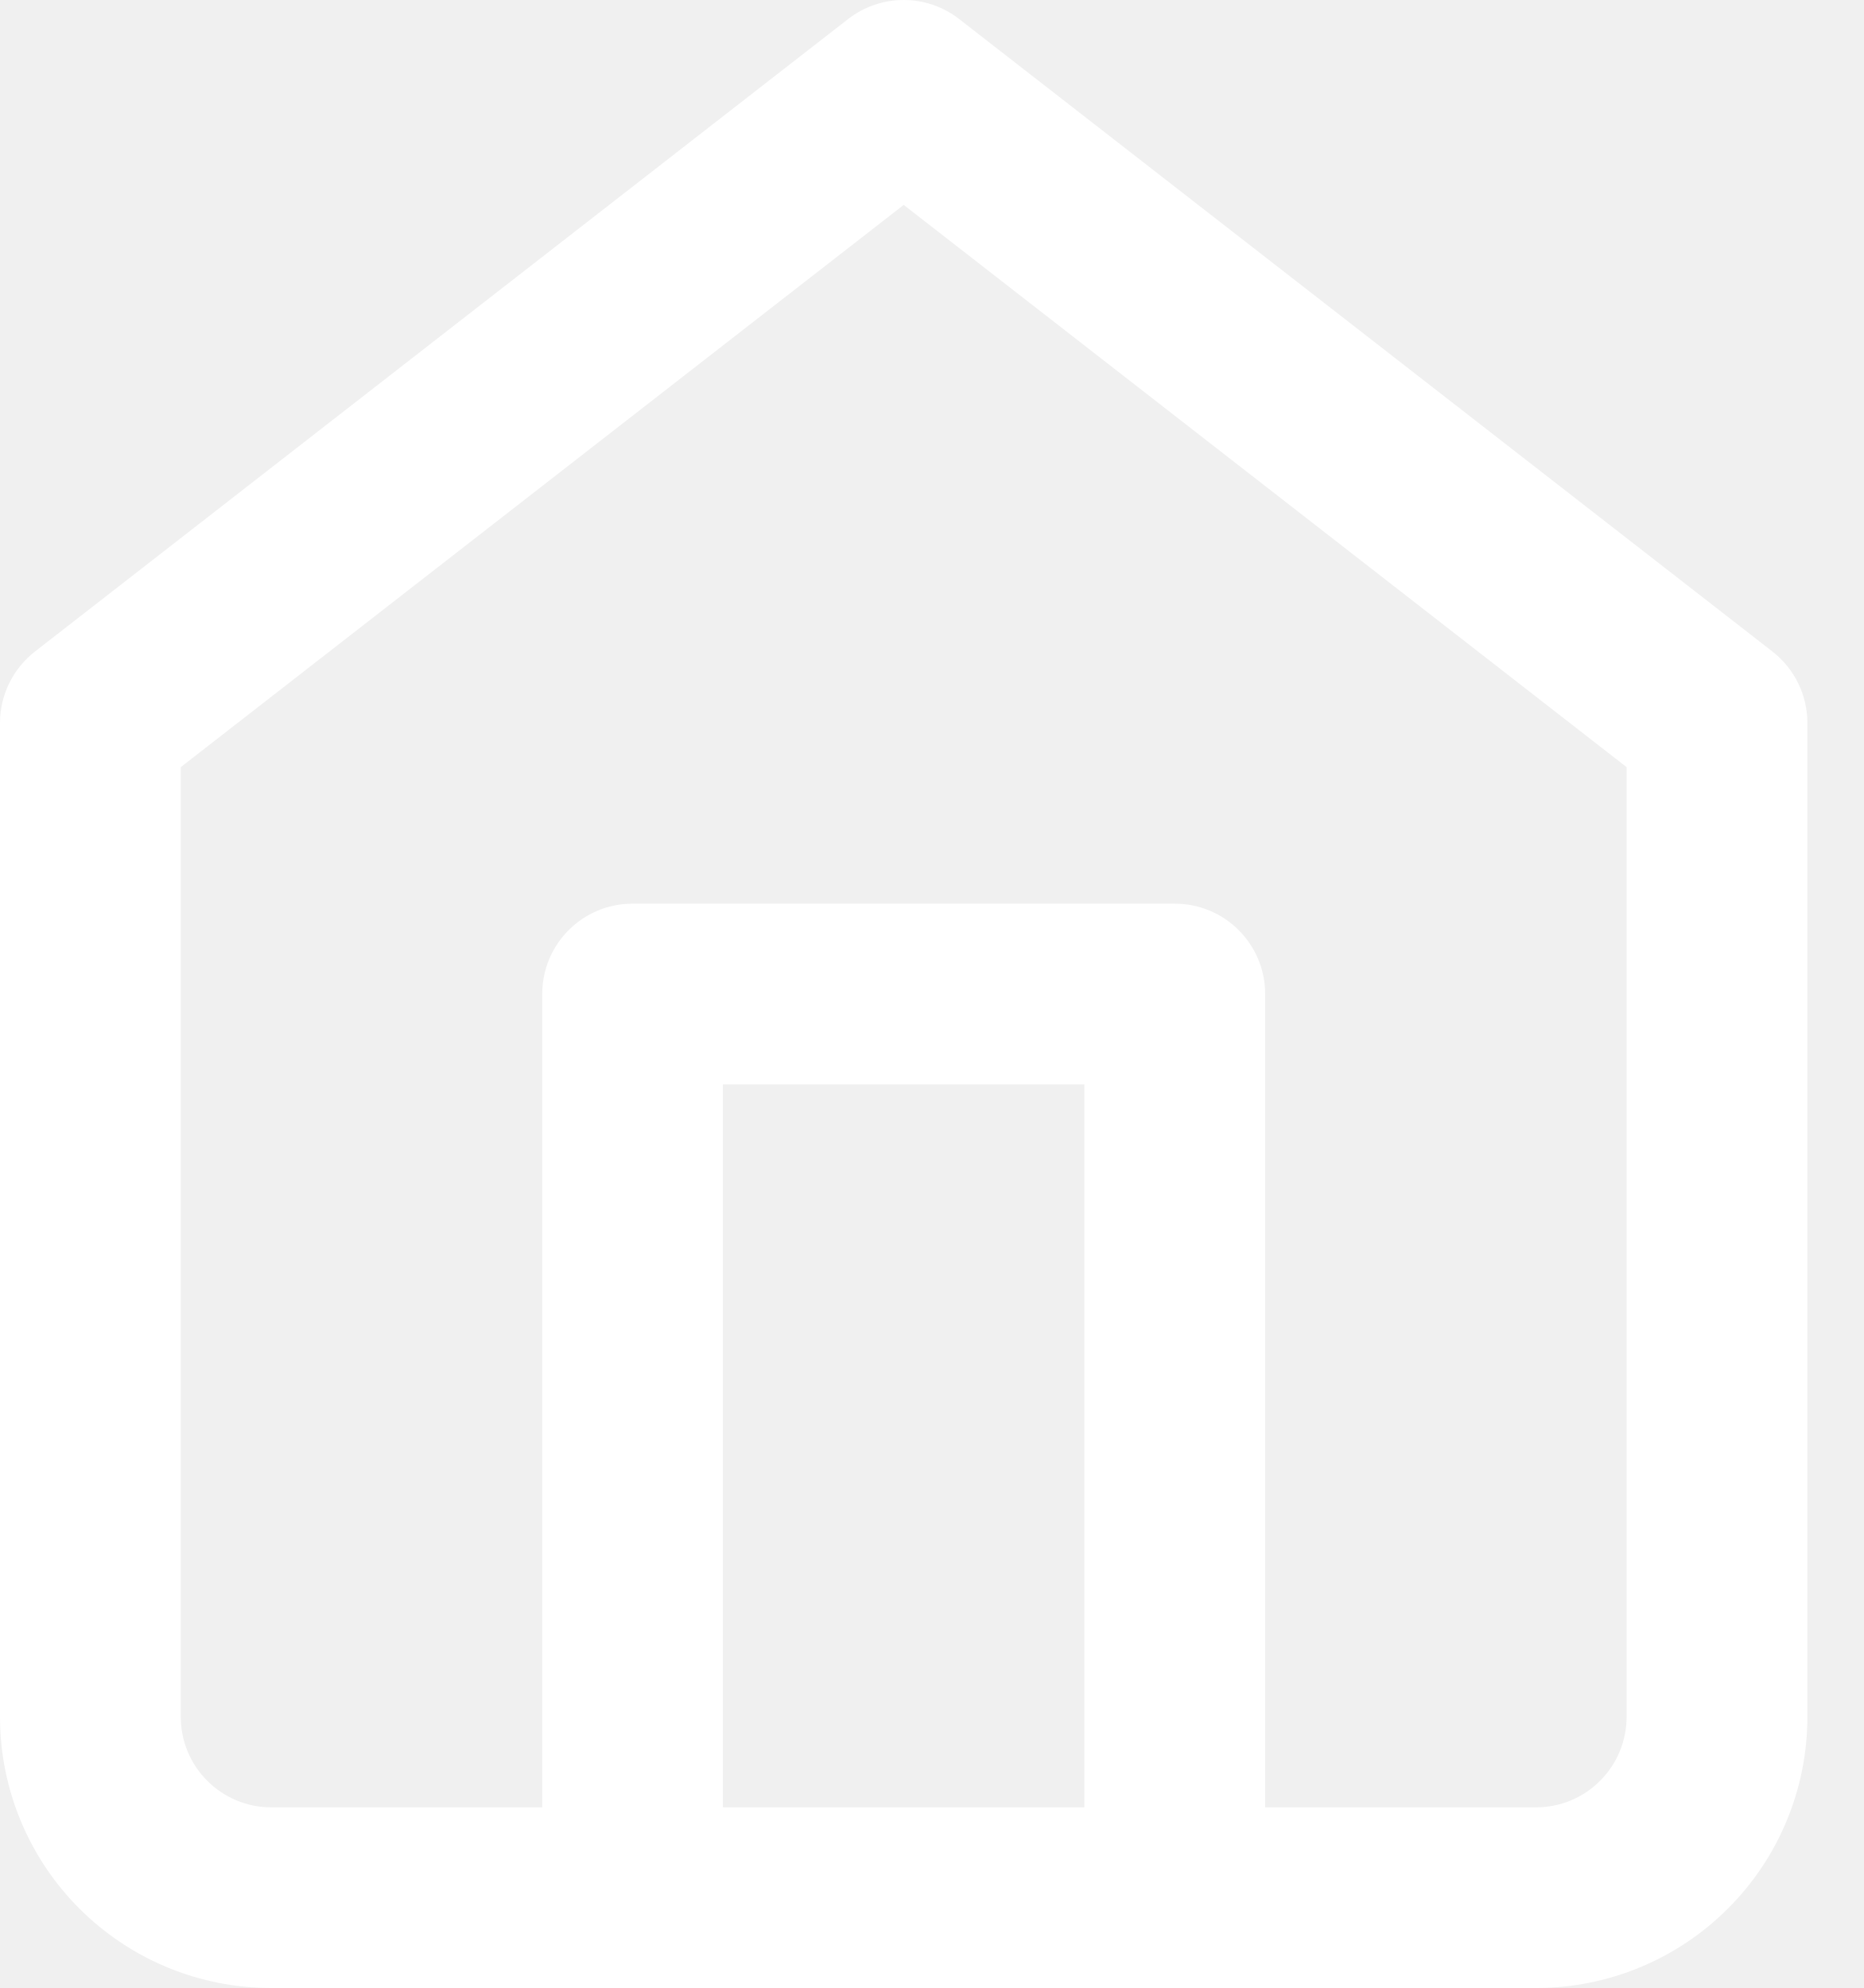
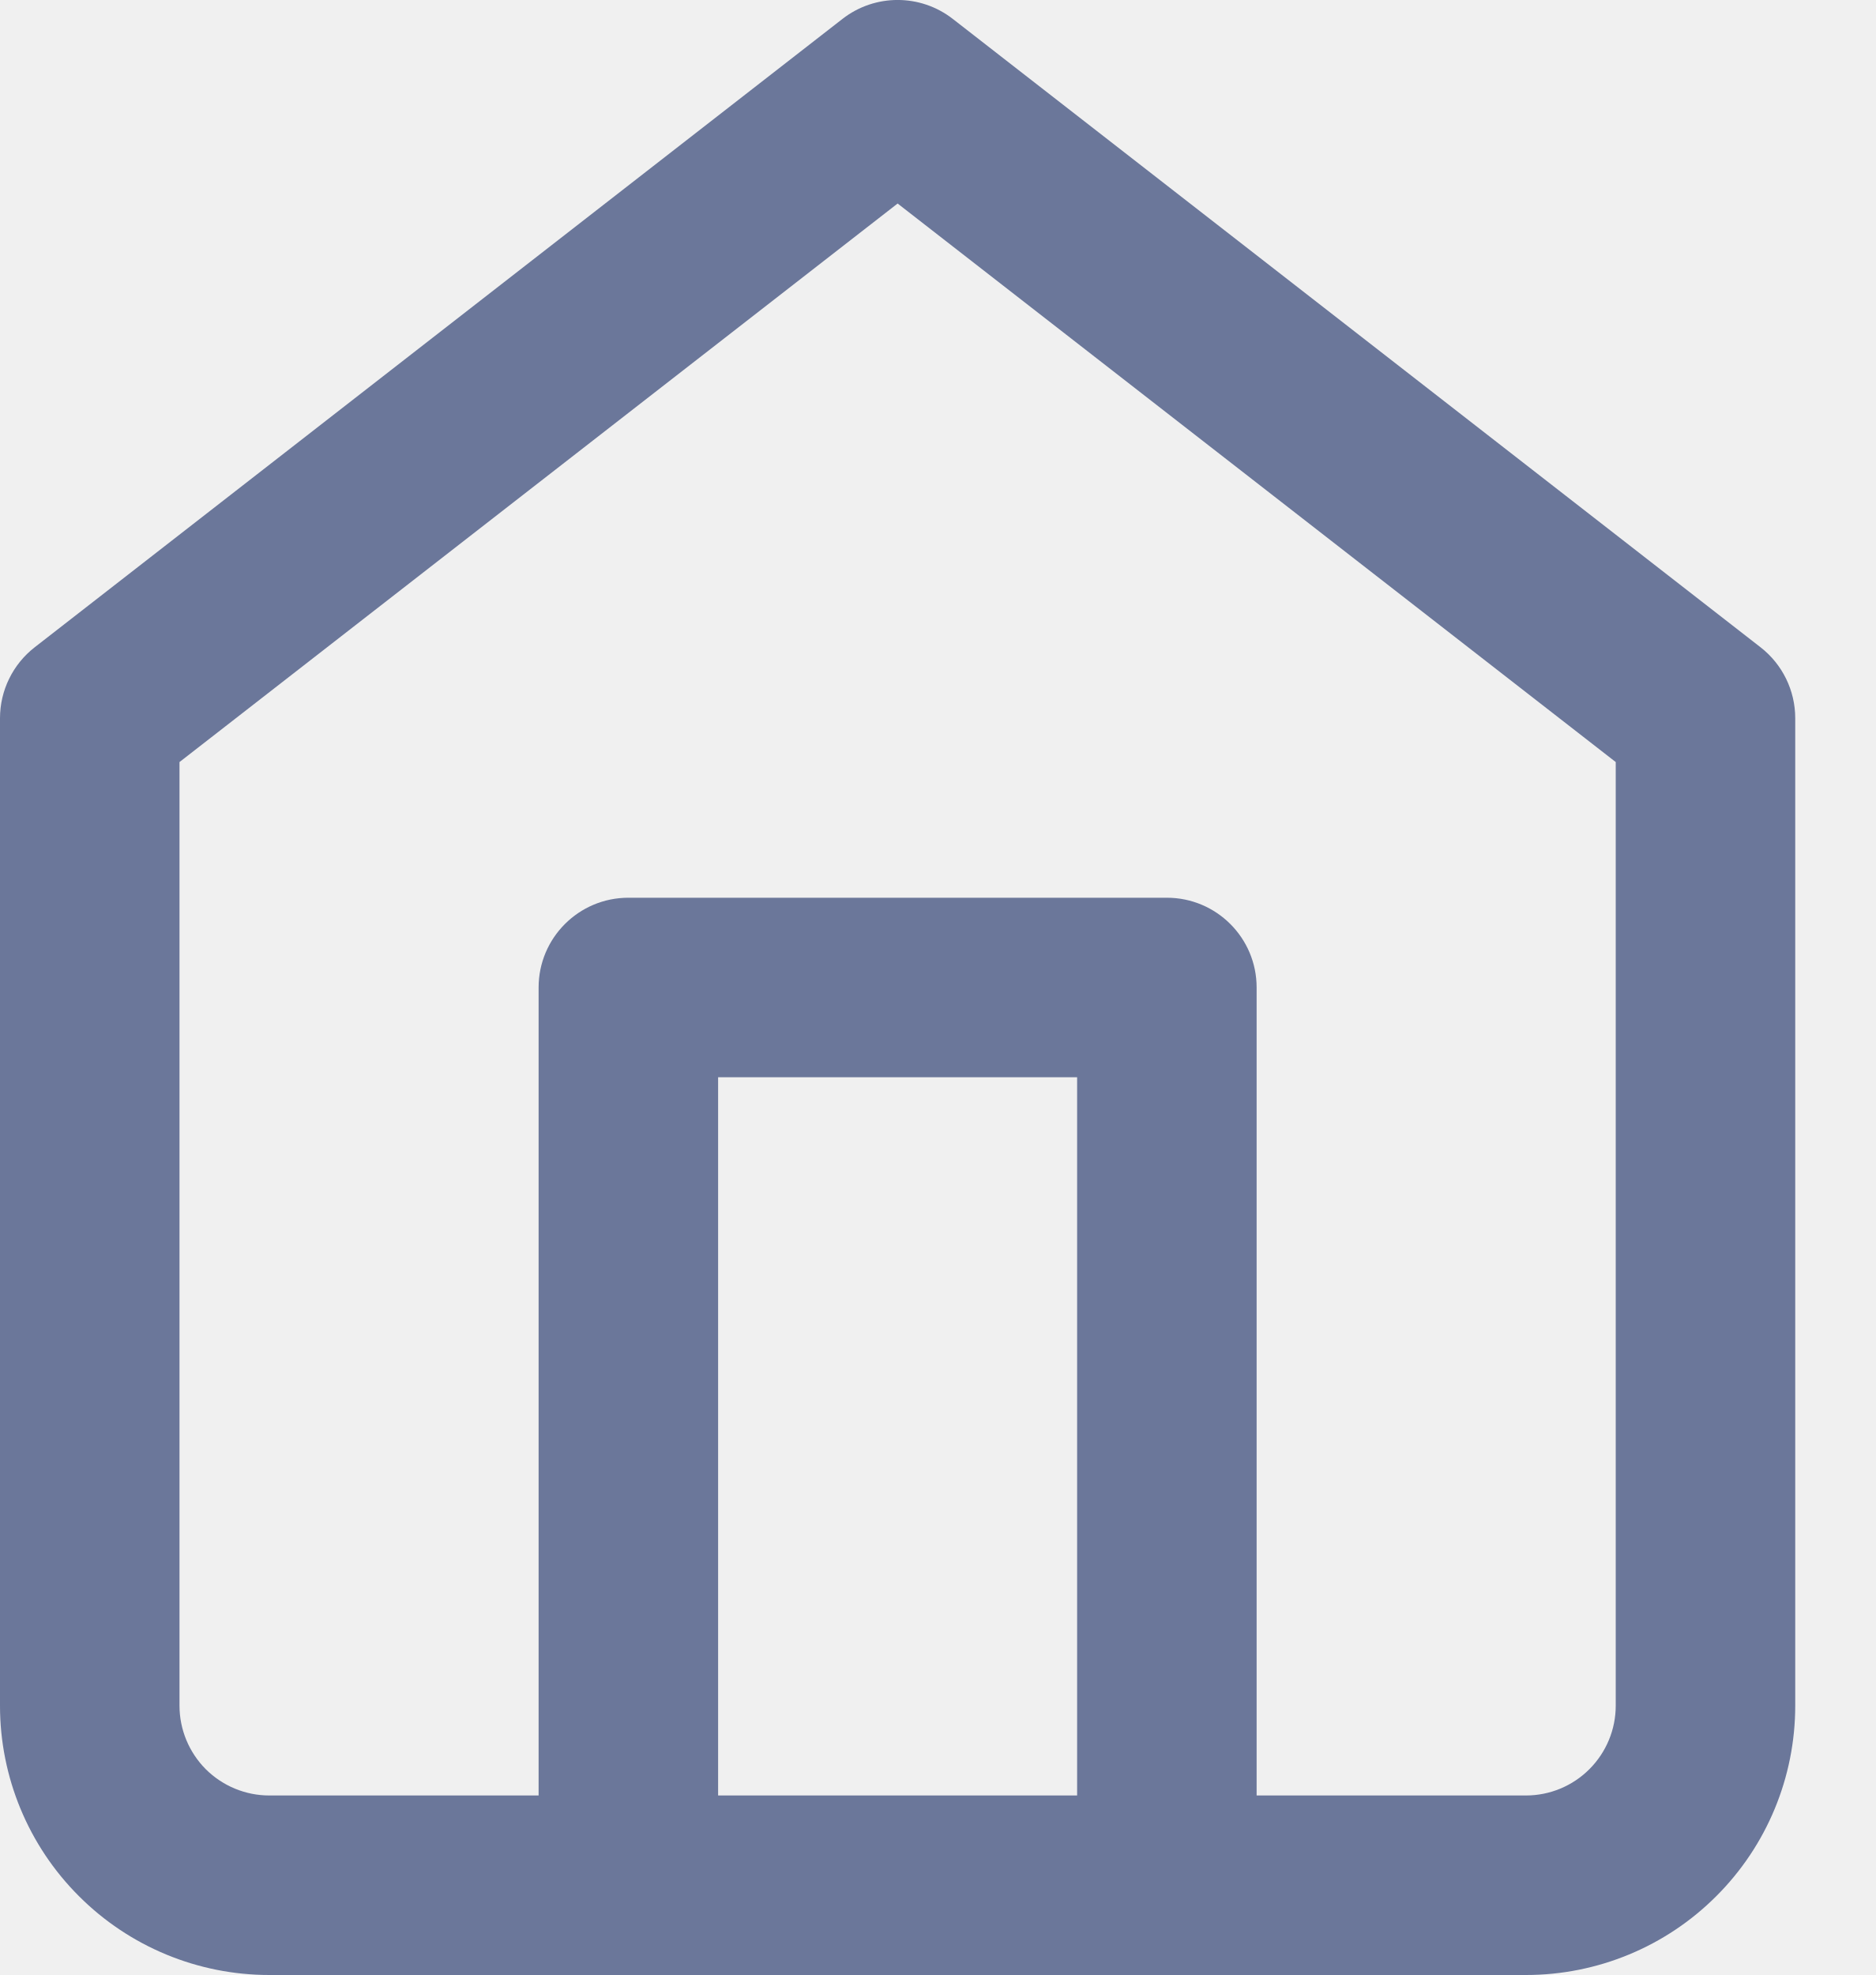
- <svg xmlns="http://www.w3.org/2000/svg" width="15" height="16" viewBox="0 0 15 16" fill="none">
-   <path fill-rule="evenodd" clip-rule="evenodd" d="M6.826 0.153C7.089 -0.051 7.457 -0.051 7.719 0.153L14.265 5.244C14.442 5.382 14.546 5.594 14.546 5.818V13.818C14.546 14.397 14.316 14.952 13.906 15.361C13.497 15.77 12.942 16 12.364 16H2.182C1.603 16 1.048 15.77 0.639 15.361C0.23 14.952 0 14.397 0 13.818V5.818C0 5.594 0.104 5.382 0.281 5.244L6.826 0.153ZM1.455 6.174V13.818C1.455 14.011 1.531 14.196 1.668 14.332C1.804 14.469 1.989 14.546 2.182 14.546H12.364C12.556 14.546 12.742 14.469 12.878 14.332C13.014 14.196 13.091 14.011 13.091 13.818V6.174L7.273 1.649L1.455 6.174Z" fill="white" />
-   <path fill-rule="evenodd" clip-rule="evenodd" d="M4.364 8C4.364 7.598 4.689 7.273 5.091 7.273H9.455C9.856 7.273 10.182 7.598 10.182 8V15.273C10.182 15.674 9.856 16 9.455 16C9.053 16 8.727 15.674 8.727 15.273V8.727H5.818V15.273C5.818 15.674 5.493 16 5.091 16C4.689 16 4.364 15.674 4.364 15.273V8Z" fill="white" />
+ <svg xmlns="http://www.w3.org/2000/svg" width="19" height="20" viewBox="0 0 19 20" fill="none">
+   <path fill-rule="evenodd" clip-rule="evenodd" d="M8.533 0.191C8.861 -0.064 9.321 -0.064 9.649 0.191L17.831 6.555C18.052 6.727 18.182 6.992 18.182 7.273V17.273C18.182 17.996 17.895 18.69 17.383 19.201C16.872 19.713 16.178 20 15.455 20H2.727C2.004 20 1.31 19.713 0.799 19.201C0.287 18.69 0 17.996 0 17.273V7.273C0 6.992 0.13 6.727 0.351 6.555L8.533 0.191ZM1.818 7.717V17.273C1.818 17.514 1.914 17.745 2.084 17.916C2.255 18.086 2.486 18.182 2.727 18.182H15.455C15.696 18.182 15.927 18.086 16.097 17.916C16.268 17.745 16.364 17.514 16.364 17.273V7.717L9.091 2.061L1.818 7.717Z" fill="#6B779A" />
+   <path fill-rule="evenodd" clip-rule="evenodd" d="M5.455 10C5.455 9.498 5.862 9.091 6.364 9.091H11.818C12.32 9.091 12.727 9.498 12.727 10V19.091C12.727 19.593 12.32 20 11.818 20C11.316 20 10.909 19.593 10.909 19.091V10.909H7.273V19.091C7.273 19.593 6.866 20 6.364 20C5.862 20 5.455 19.593 5.455 19.091V10Z" fill="#6B779A" />
</svg>
